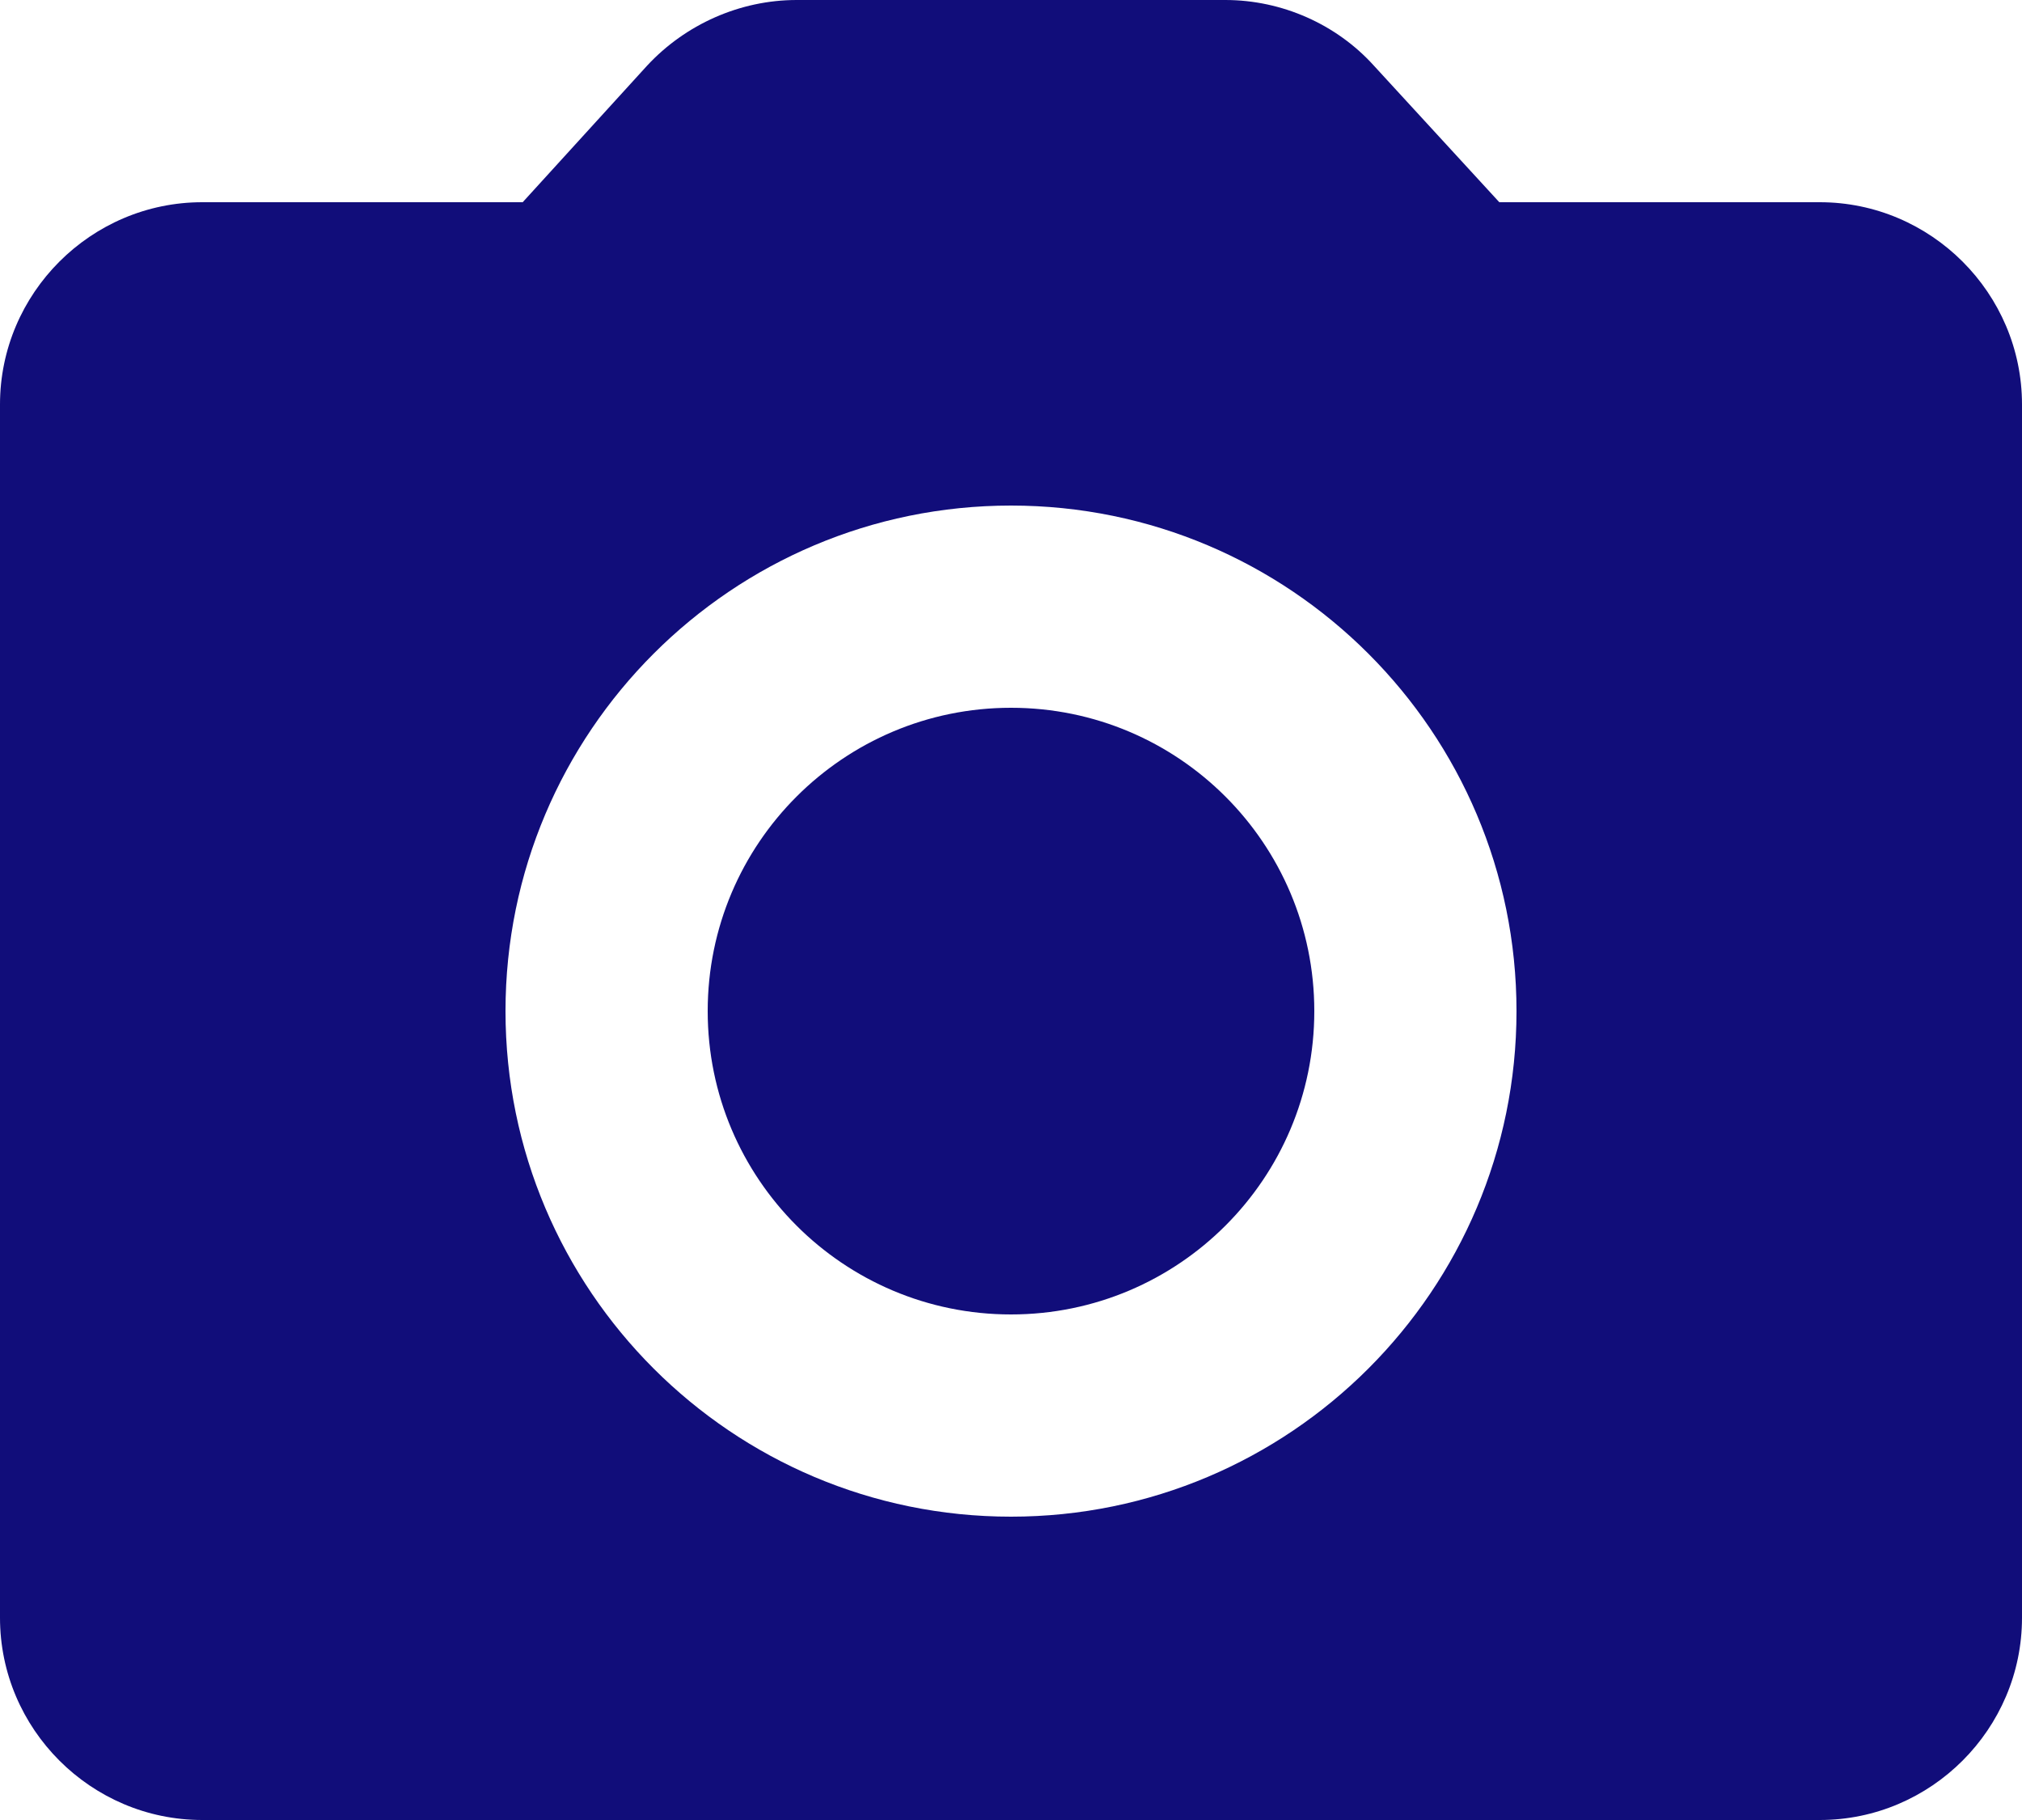
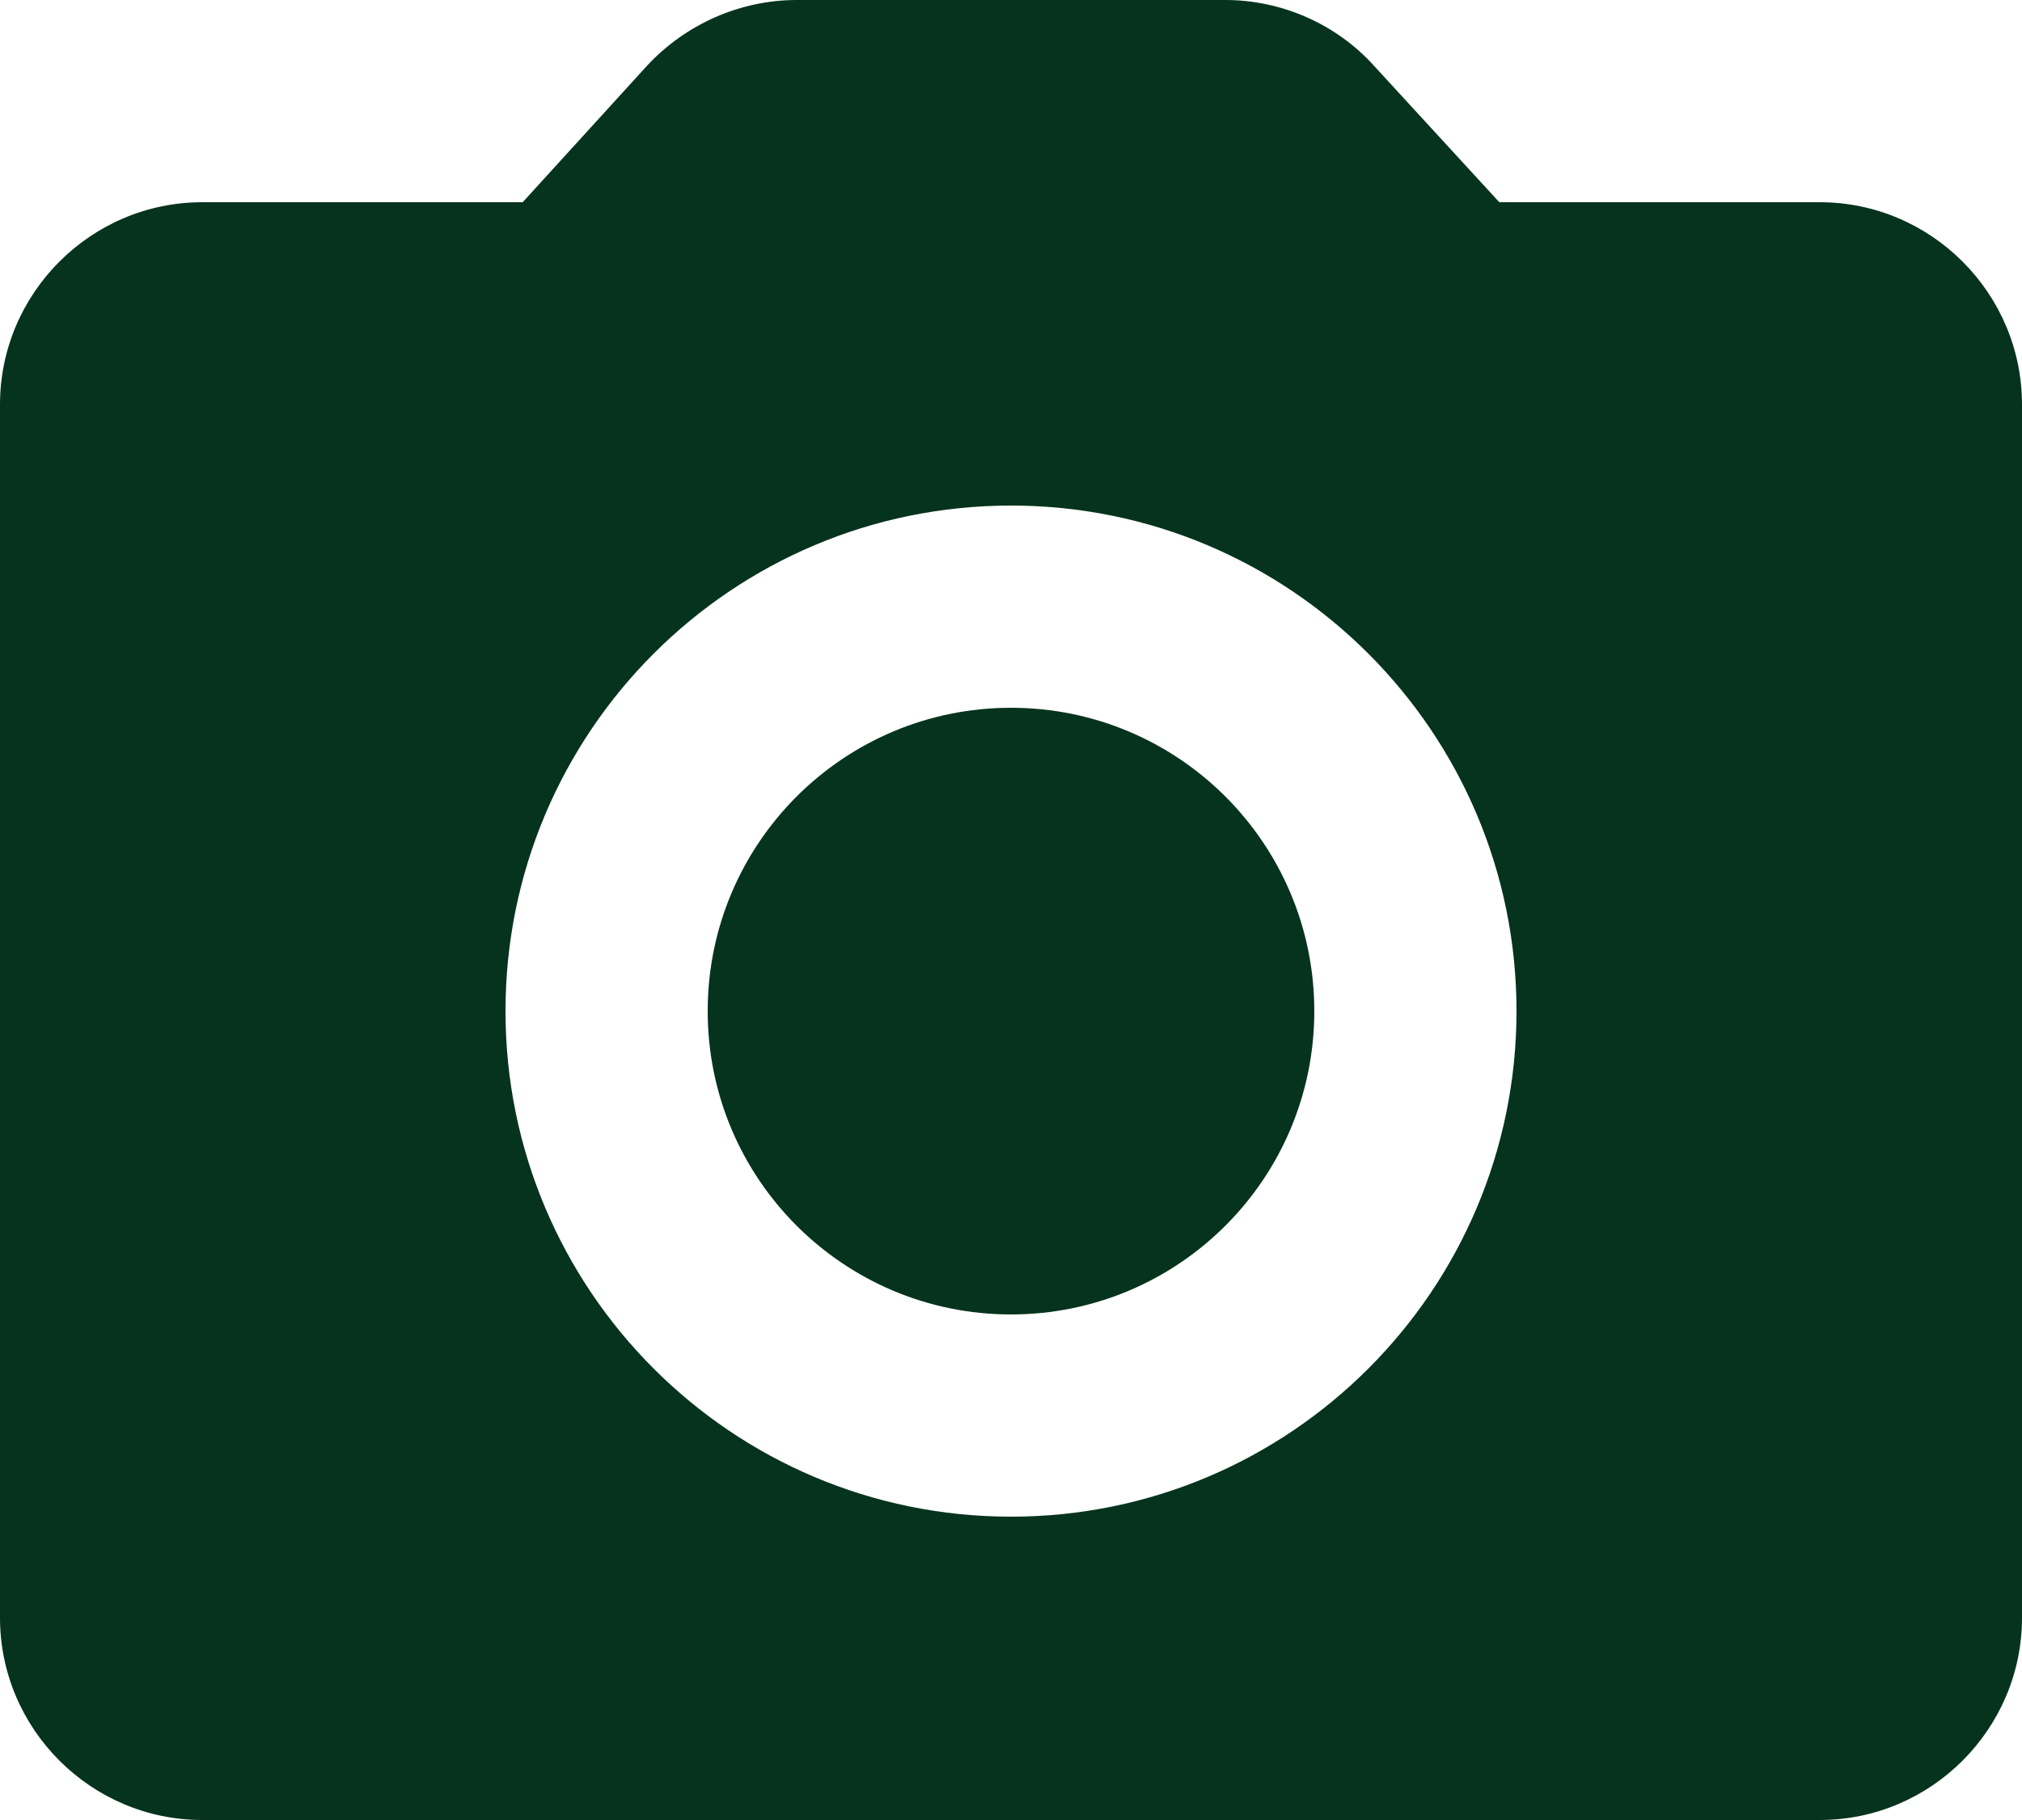
<svg xmlns="http://www.w3.org/2000/svg" width="20px" height="18px" viewBox="0 0 20 18" version="1.1">
  <g id="Icons" stroke="none" stroke-width="1" fill="none" fill-rule="evenodd">
-     <g id="Rounded" transform="translate(-238, -2770)">
+     <g id="Rounded" transform="translate(-136, -2946)">
      <g id="Image" transform="translate(100, 2626)">
-         <g id="-Round-/-Image-/-camera_alt" transform="translate(136, 142)">
+         <g id="-Round-/-Image-/-photo_camera" transform="translate(34, 318)">
          <g>
            <polygon id="Path" points="0 0 24 0 24 24 0 24" />
-             <path d="M12,15 C10.343,15 9,13.657 9,12 C9,10.343 10.343,9 12,9 C13.657,9 15,10.343 15,12 C15,13.657 13.657,15 12,15 Z M20,4 C21.1,4 22,4.9 22,6 L22,18 C22,19.1 21.1,20 20,20 L4,20 C2.9,20 2,19.1 2,18 L2,6 C2,4.9 2.9,4 4,4 L7.17,4 L8.4,2.65 C8.78,2.24 9.32,2 9.88,2 L14.12,2 C14.68,2 15.22,2.24 15.59,2.65 L16.83,4 L20,4 Z M12,17 C14.76,17 17,14.76 17,12 C17,9.24 14.76,7 12,7 C9.24,7 7,9.24 7,12 C7,14.76 9.24,17 12,17 Z" id="🔹-Icon-Color" fill="#110d7a" />
+             <path d="M12,15 C10.343,15 9,13.657 9,12 C9,10.343 10.343,9 12,9 C13.657,9 15,10.343 15,12 C15,13.657 13.657,15 12,15 Z M20,4 C21.1,4 22,4.9 22,6 L22,18 C22,19.1 21.1,20 20,20 L4,20 C2.9,20 2,19.1 2,18 L2,6 C2,4.9 2.9,4 4,4 L7.17,4 L8.4,2.65 C8.78,2.24 9.32,2 9.88,2 L14.12,2 C14.68,2 15.22,2.24 15.59,2.65 L16.83,4 L20,4 Z M12,17 C14.76,17 17,14.76 17,12 C17,9.24 14.76,7 12,7 C9.24,7 7,9.24 7,12 C7,14.76 9.24,17 12,17 Z" id="🔹-Icon-Color" fill="#06331d" />
          </g>
        </g>
      </g>
    </g>
  </g>
</svg>
